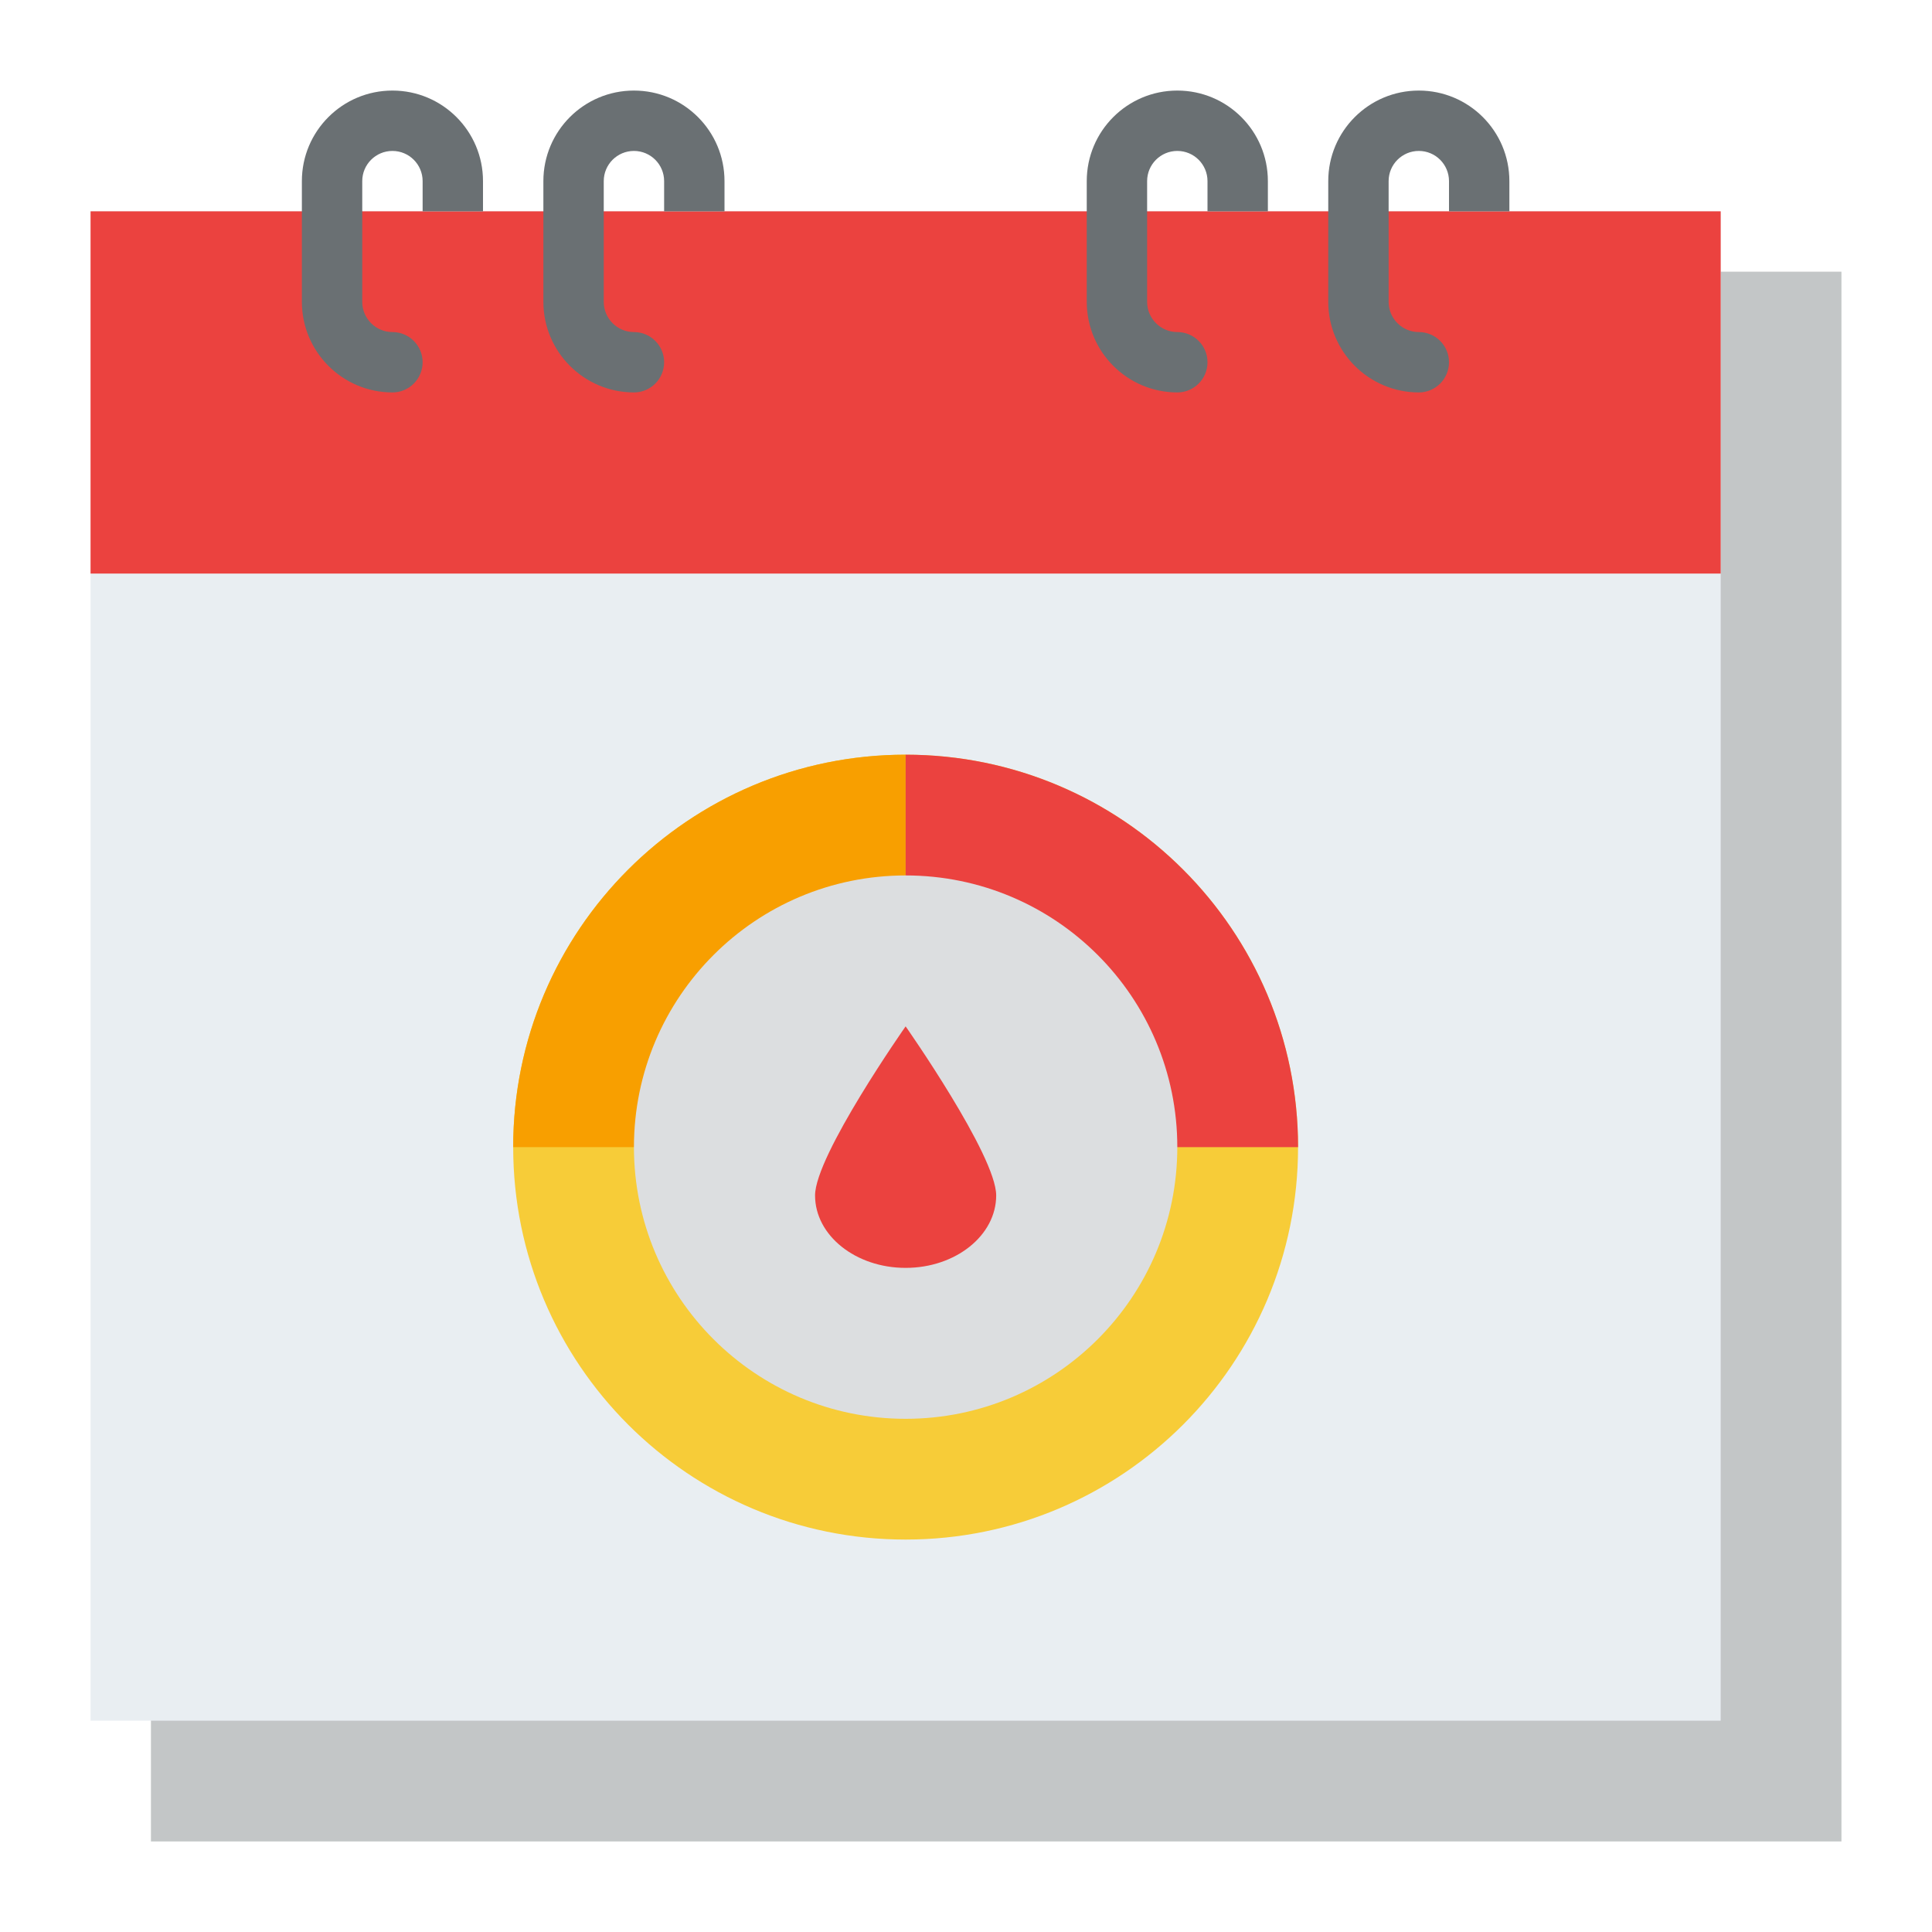
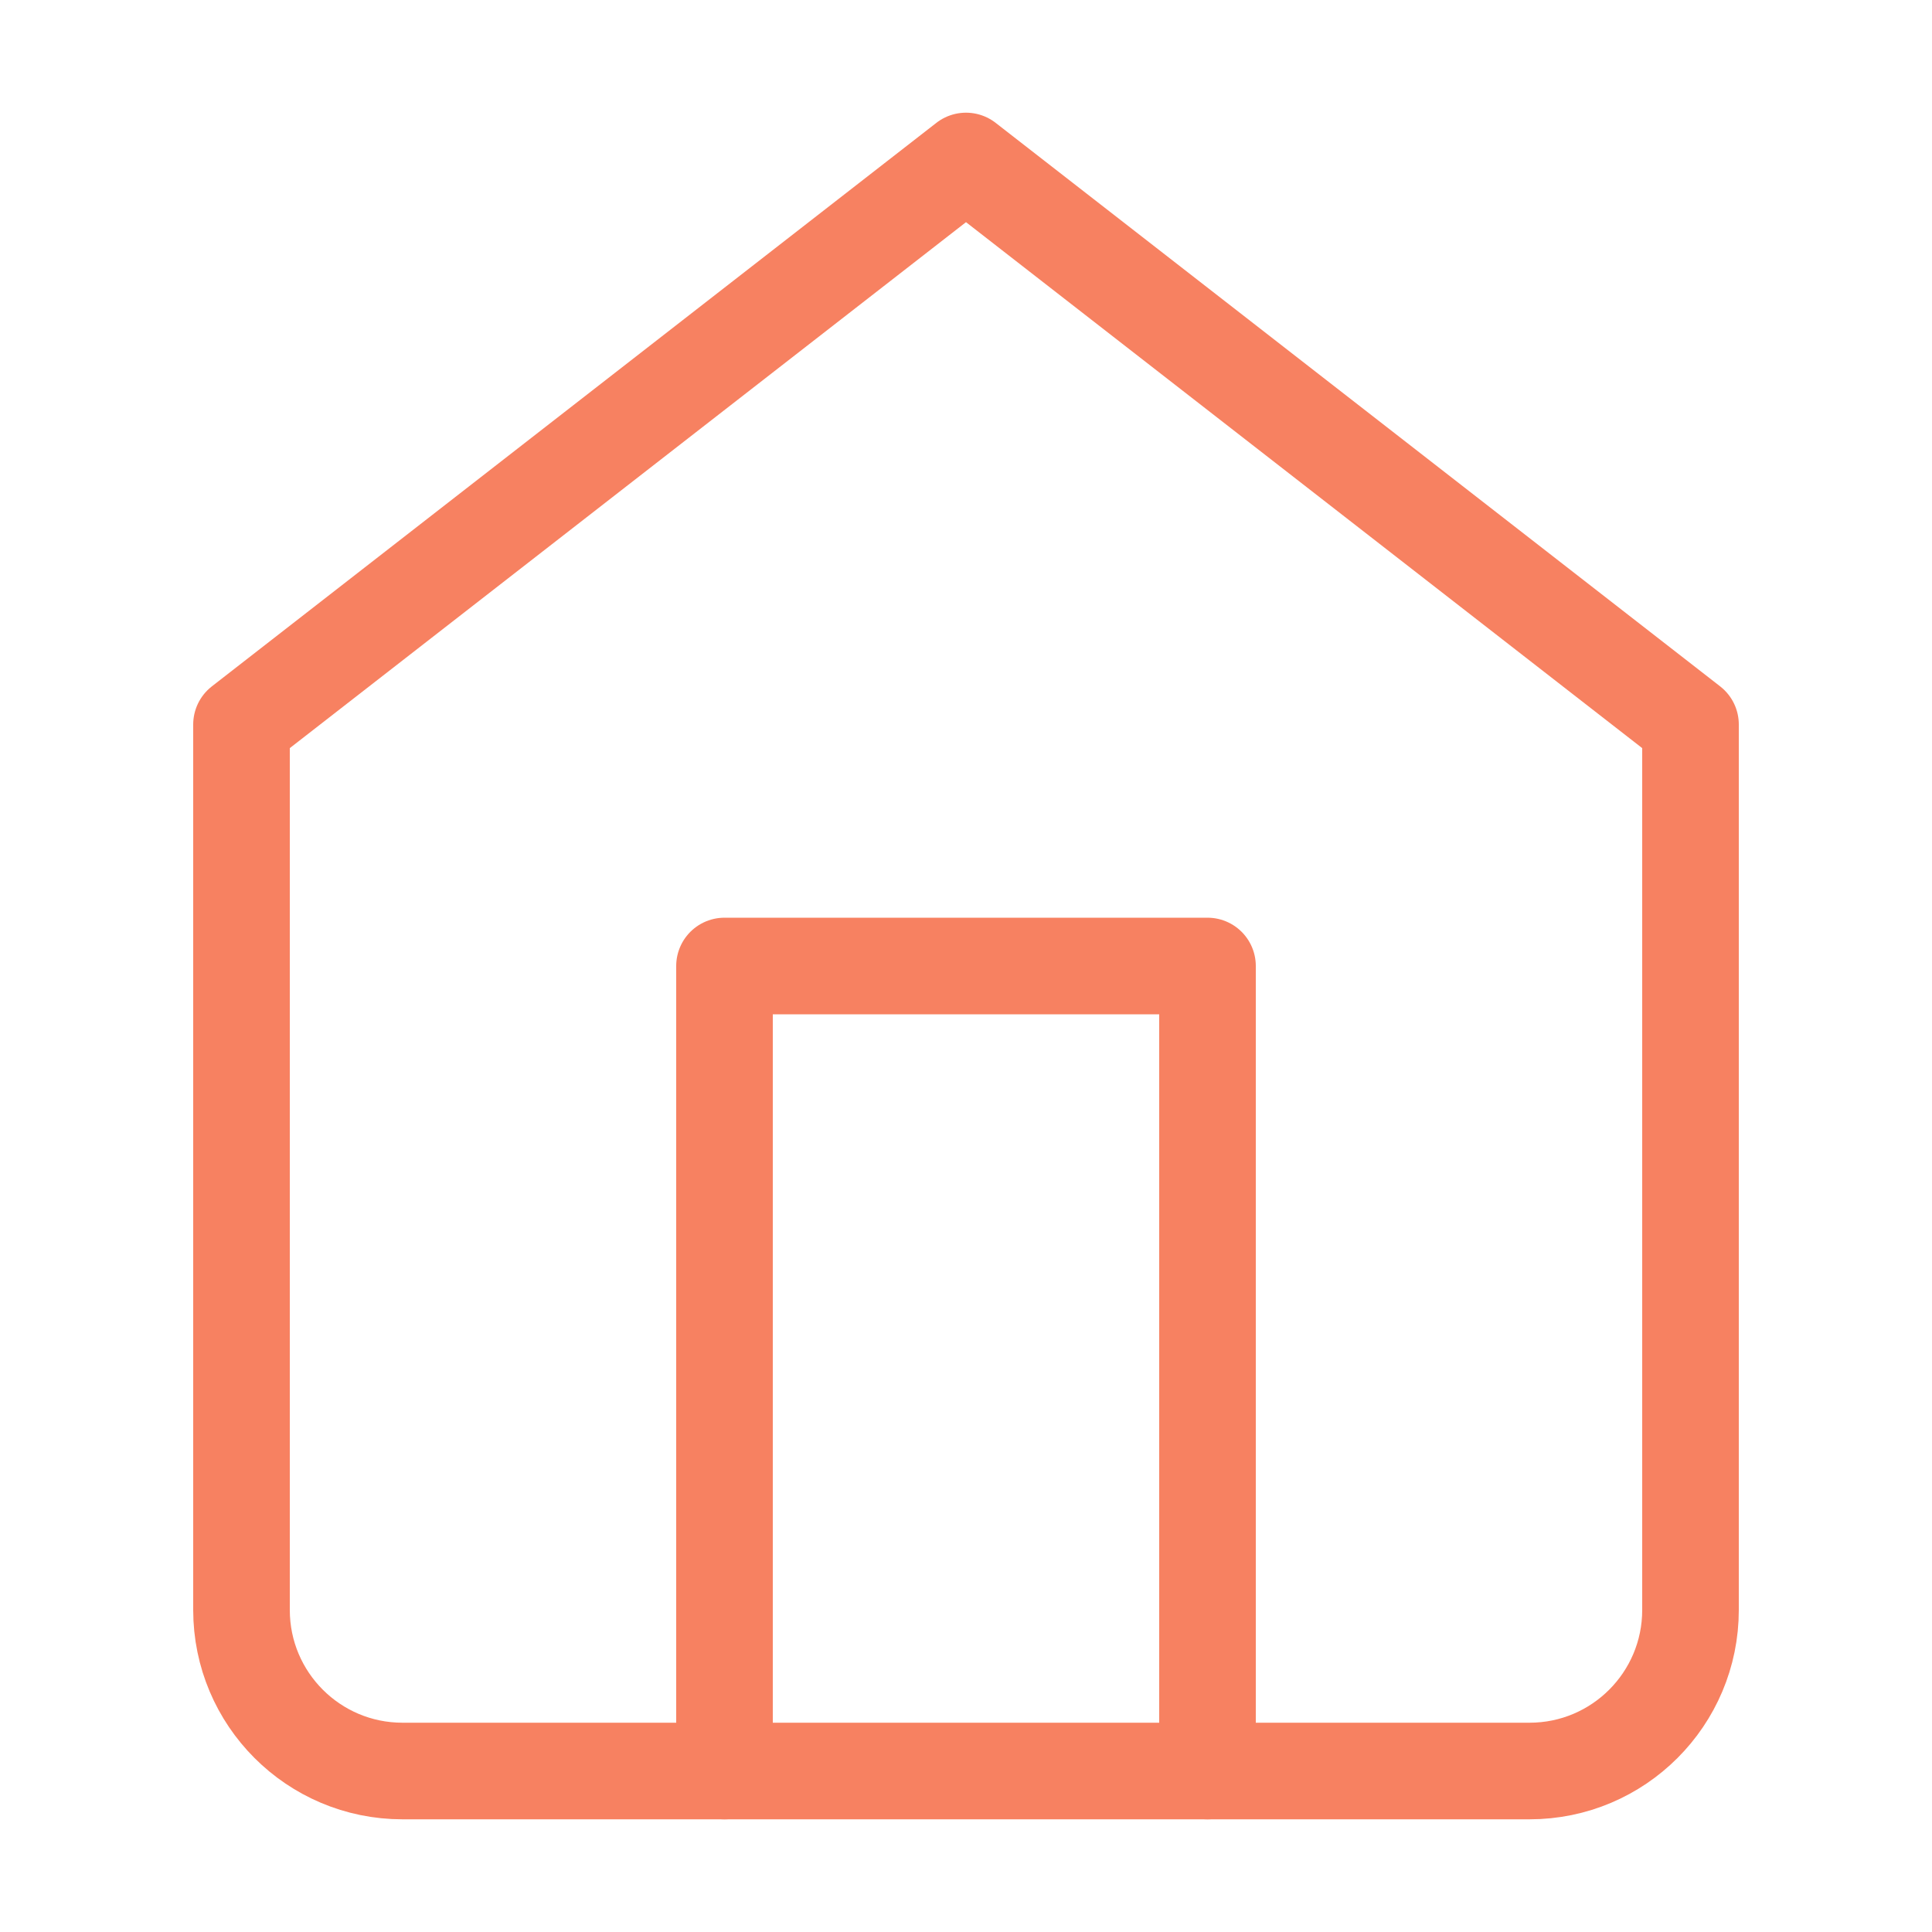
- <svg xmlns="http://www.w3.org/2000/svg" id="Flat" height="512" viewBox="0 0 512 512" width="512">
-   <path d="m40 72h448v416h-448z" fill="#c3c6c7" />
-   <path d="m24 56h432v400h-432z" fill="#e9eef2" />
-   <path d="m24 56h432v96h-432z" fill="#eb423f" />
-   <g fill="#6a7073">
-     <path d="m112 56v-8a8 8 0 0 0 -16 0v32a8.009 8.009 0 0 0 8 8 8 8 0 0 1 0 16 24.028 24.028 0 0 1 -24-24v-32a24 24 0 0 1 48 0v8z" />
-     <path d="m176 56v-8a8 8 0 0 0 -16 0v32a8.009 8.009 0 0 0 8 8 8 8 0 0 1 0 16 24.028 24.028 0 0 1 -24-24v-32a24 24 0 0 1 48 0v8z" />
-     <path d="m320 56v-8a8 8 0 0 0 -16 0v32a8.009 8.009 0 0 0 8 8 8 8 0 0 1 0 16 24.028 24.028 0 0 1 -24-24v-32a24 24 0 0 1 48 0v8z" />
-     <path d="m384 56v-8a8 8 0 0 0 -16 0v32a8.009 8.009 0 0 0 8 8 8 8 0 0 1 0 16 24.028 24.028 0 0 1 -24-24v-32a24 24 0 0 1 48 0v8z" />
-   </g>
-   <circle cx="240" cy="304" fill="#f7cc38" r="104" />
-   <path d="m136 304a104 104 0 0 1 104-104v104z" fill="#f89f00" />
-   <path d="m344 304a104 104 0 0 0 -104-104v104z" fill="#eb423f" />
-   <circle cx="240" cy="304" fill="#dcdee0" r="72" />
-   <path d="m264 316.8c0 10.6-10.745 19.2-24 19.2s-24-8.6-24-19.2 24-44.8 24-44.8 24 34.2 24 44.8z" fill="#eb423f" />
+ <svg xmlns="http://www.w3.org/2000/svg" width="40" height="40" viewBox="0 0 40 40" fill="none">
+   <path fill-rule="evenodd" clip-rule="evenodd" d="M5 15L20 3.333L35 15V33.333C35 35.174 33.508 36.667 31.667 36.667H8.333C6.492 36.667 5 35.174 5 33.333V15Z" stroke="#F78161" stroke-width="2" stroke-linecap="round" stroke-linejoin="round" />
+   <path d="M15 36.667V20H25V36.667" stroke="#F78161" stroke-width="2" stroke-linecap="round" stroke-linejoin="round" />
</svg>
